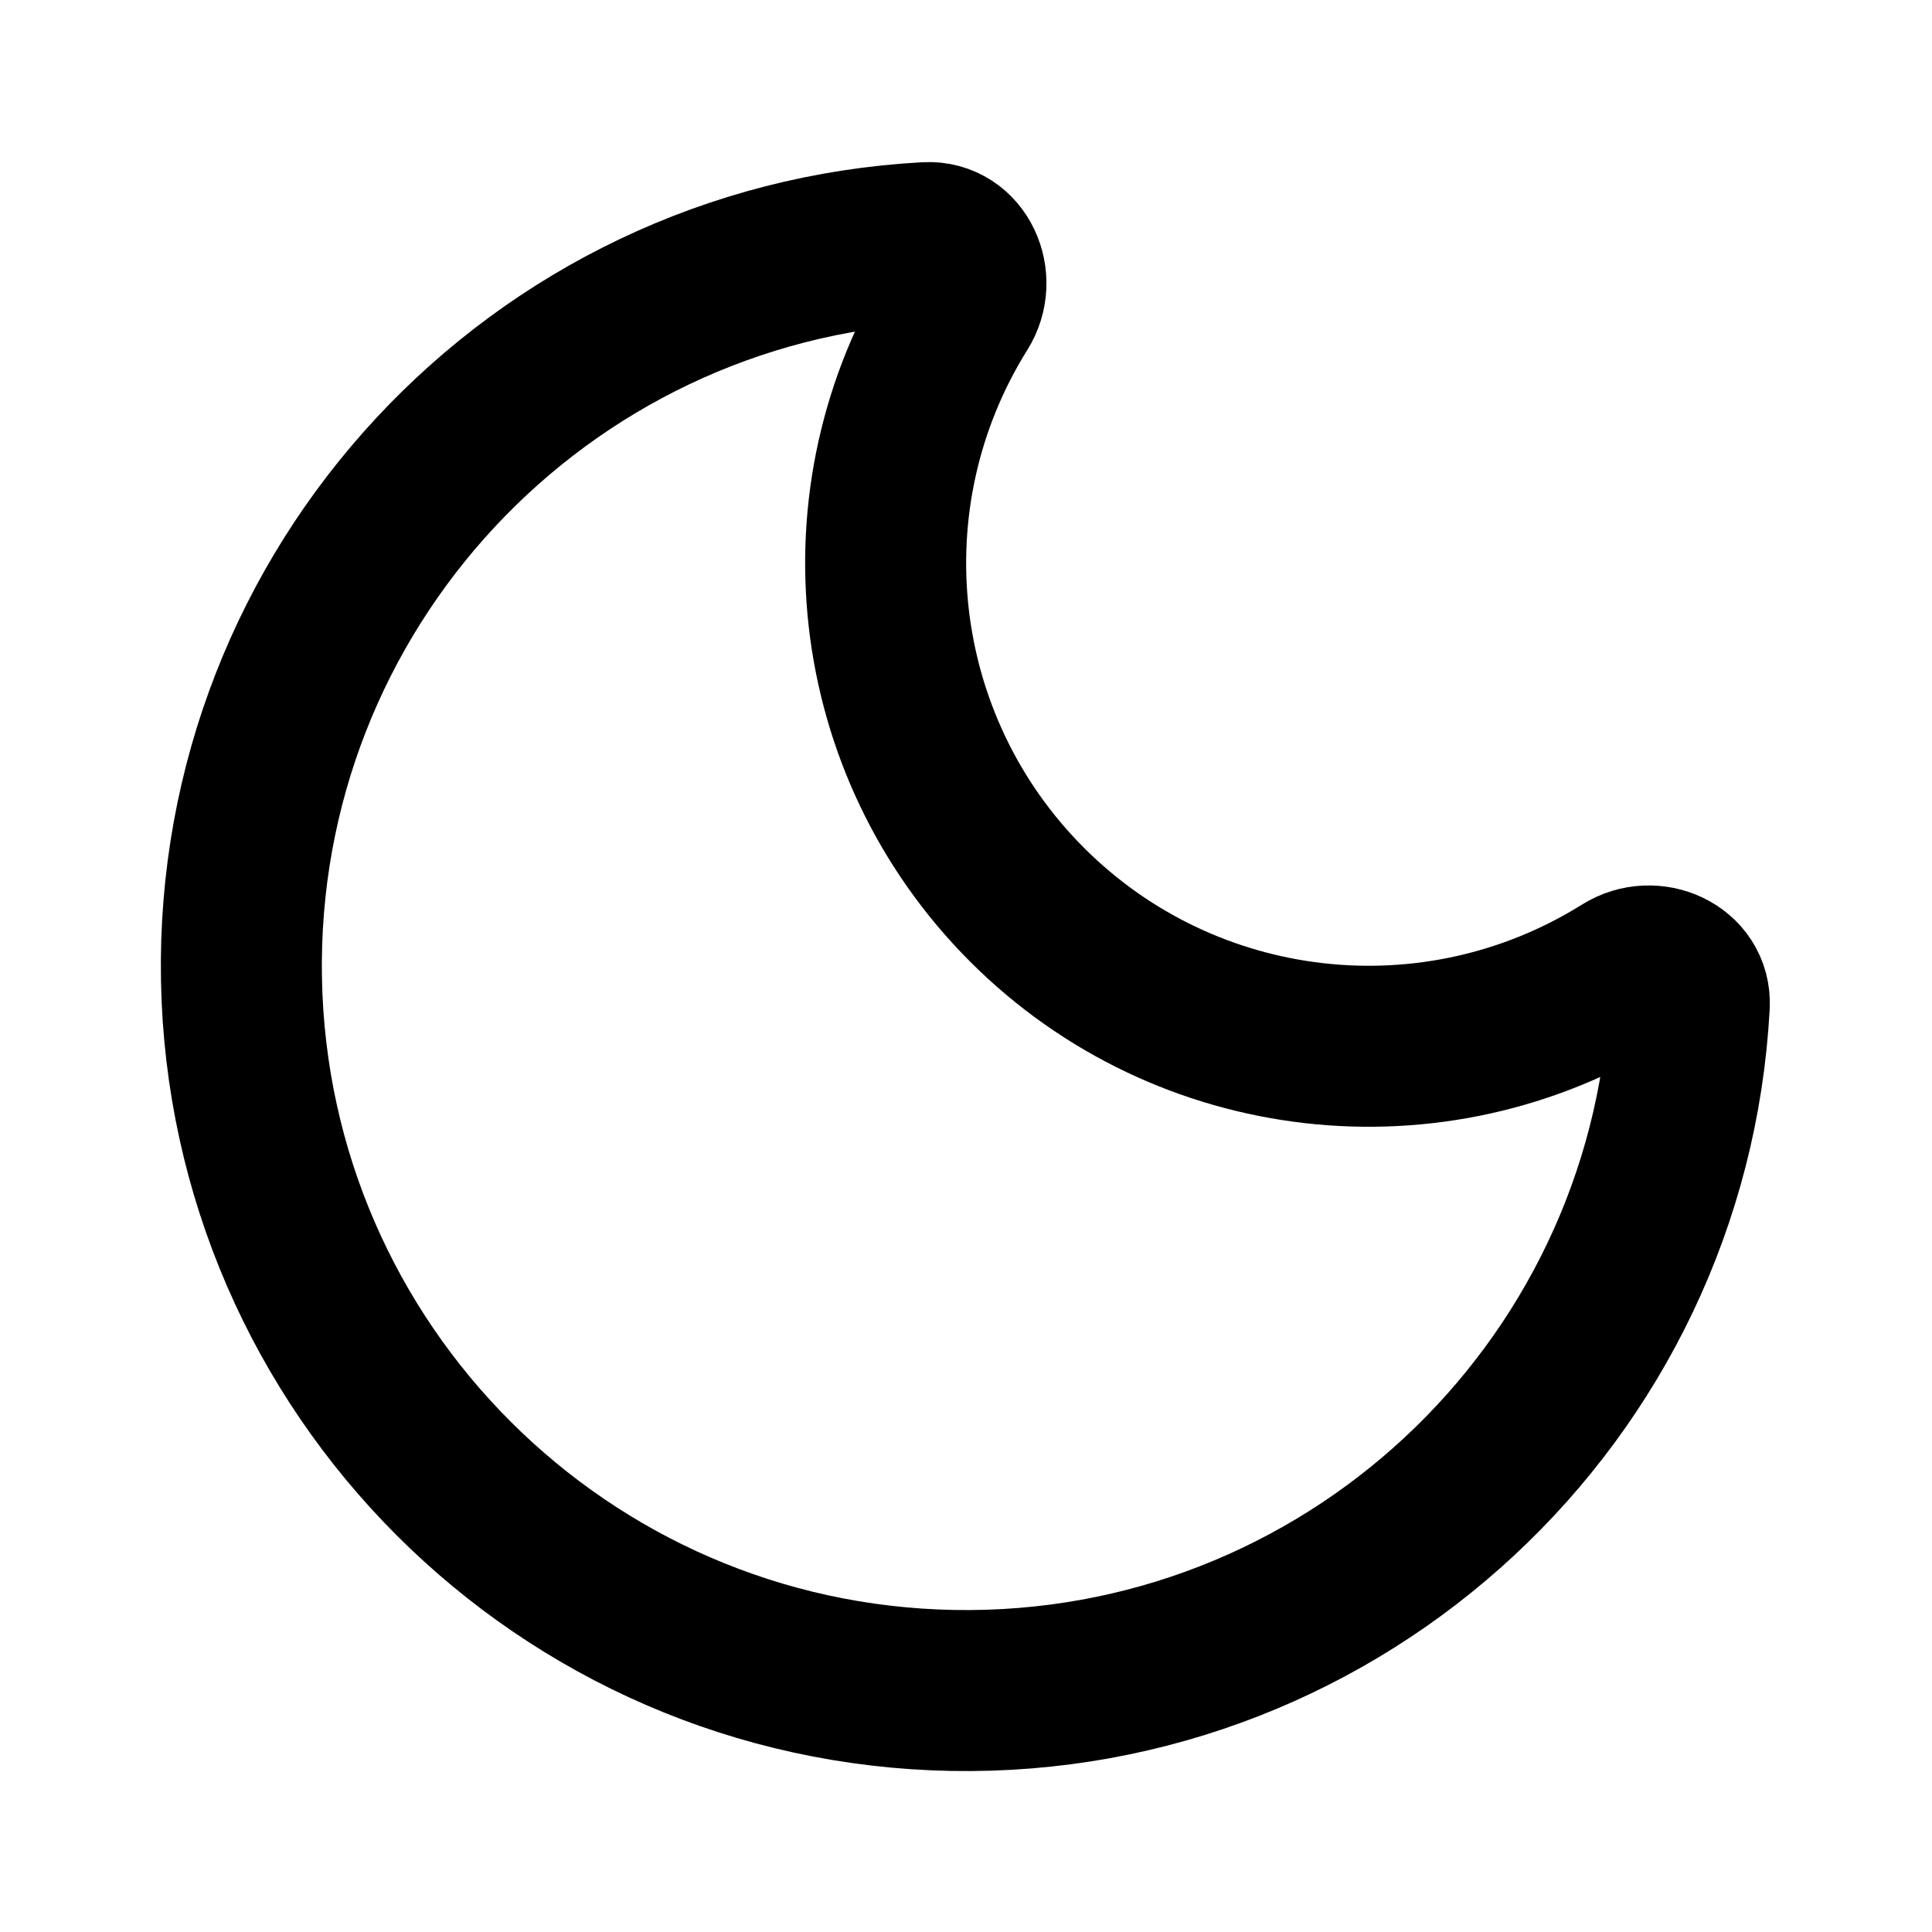
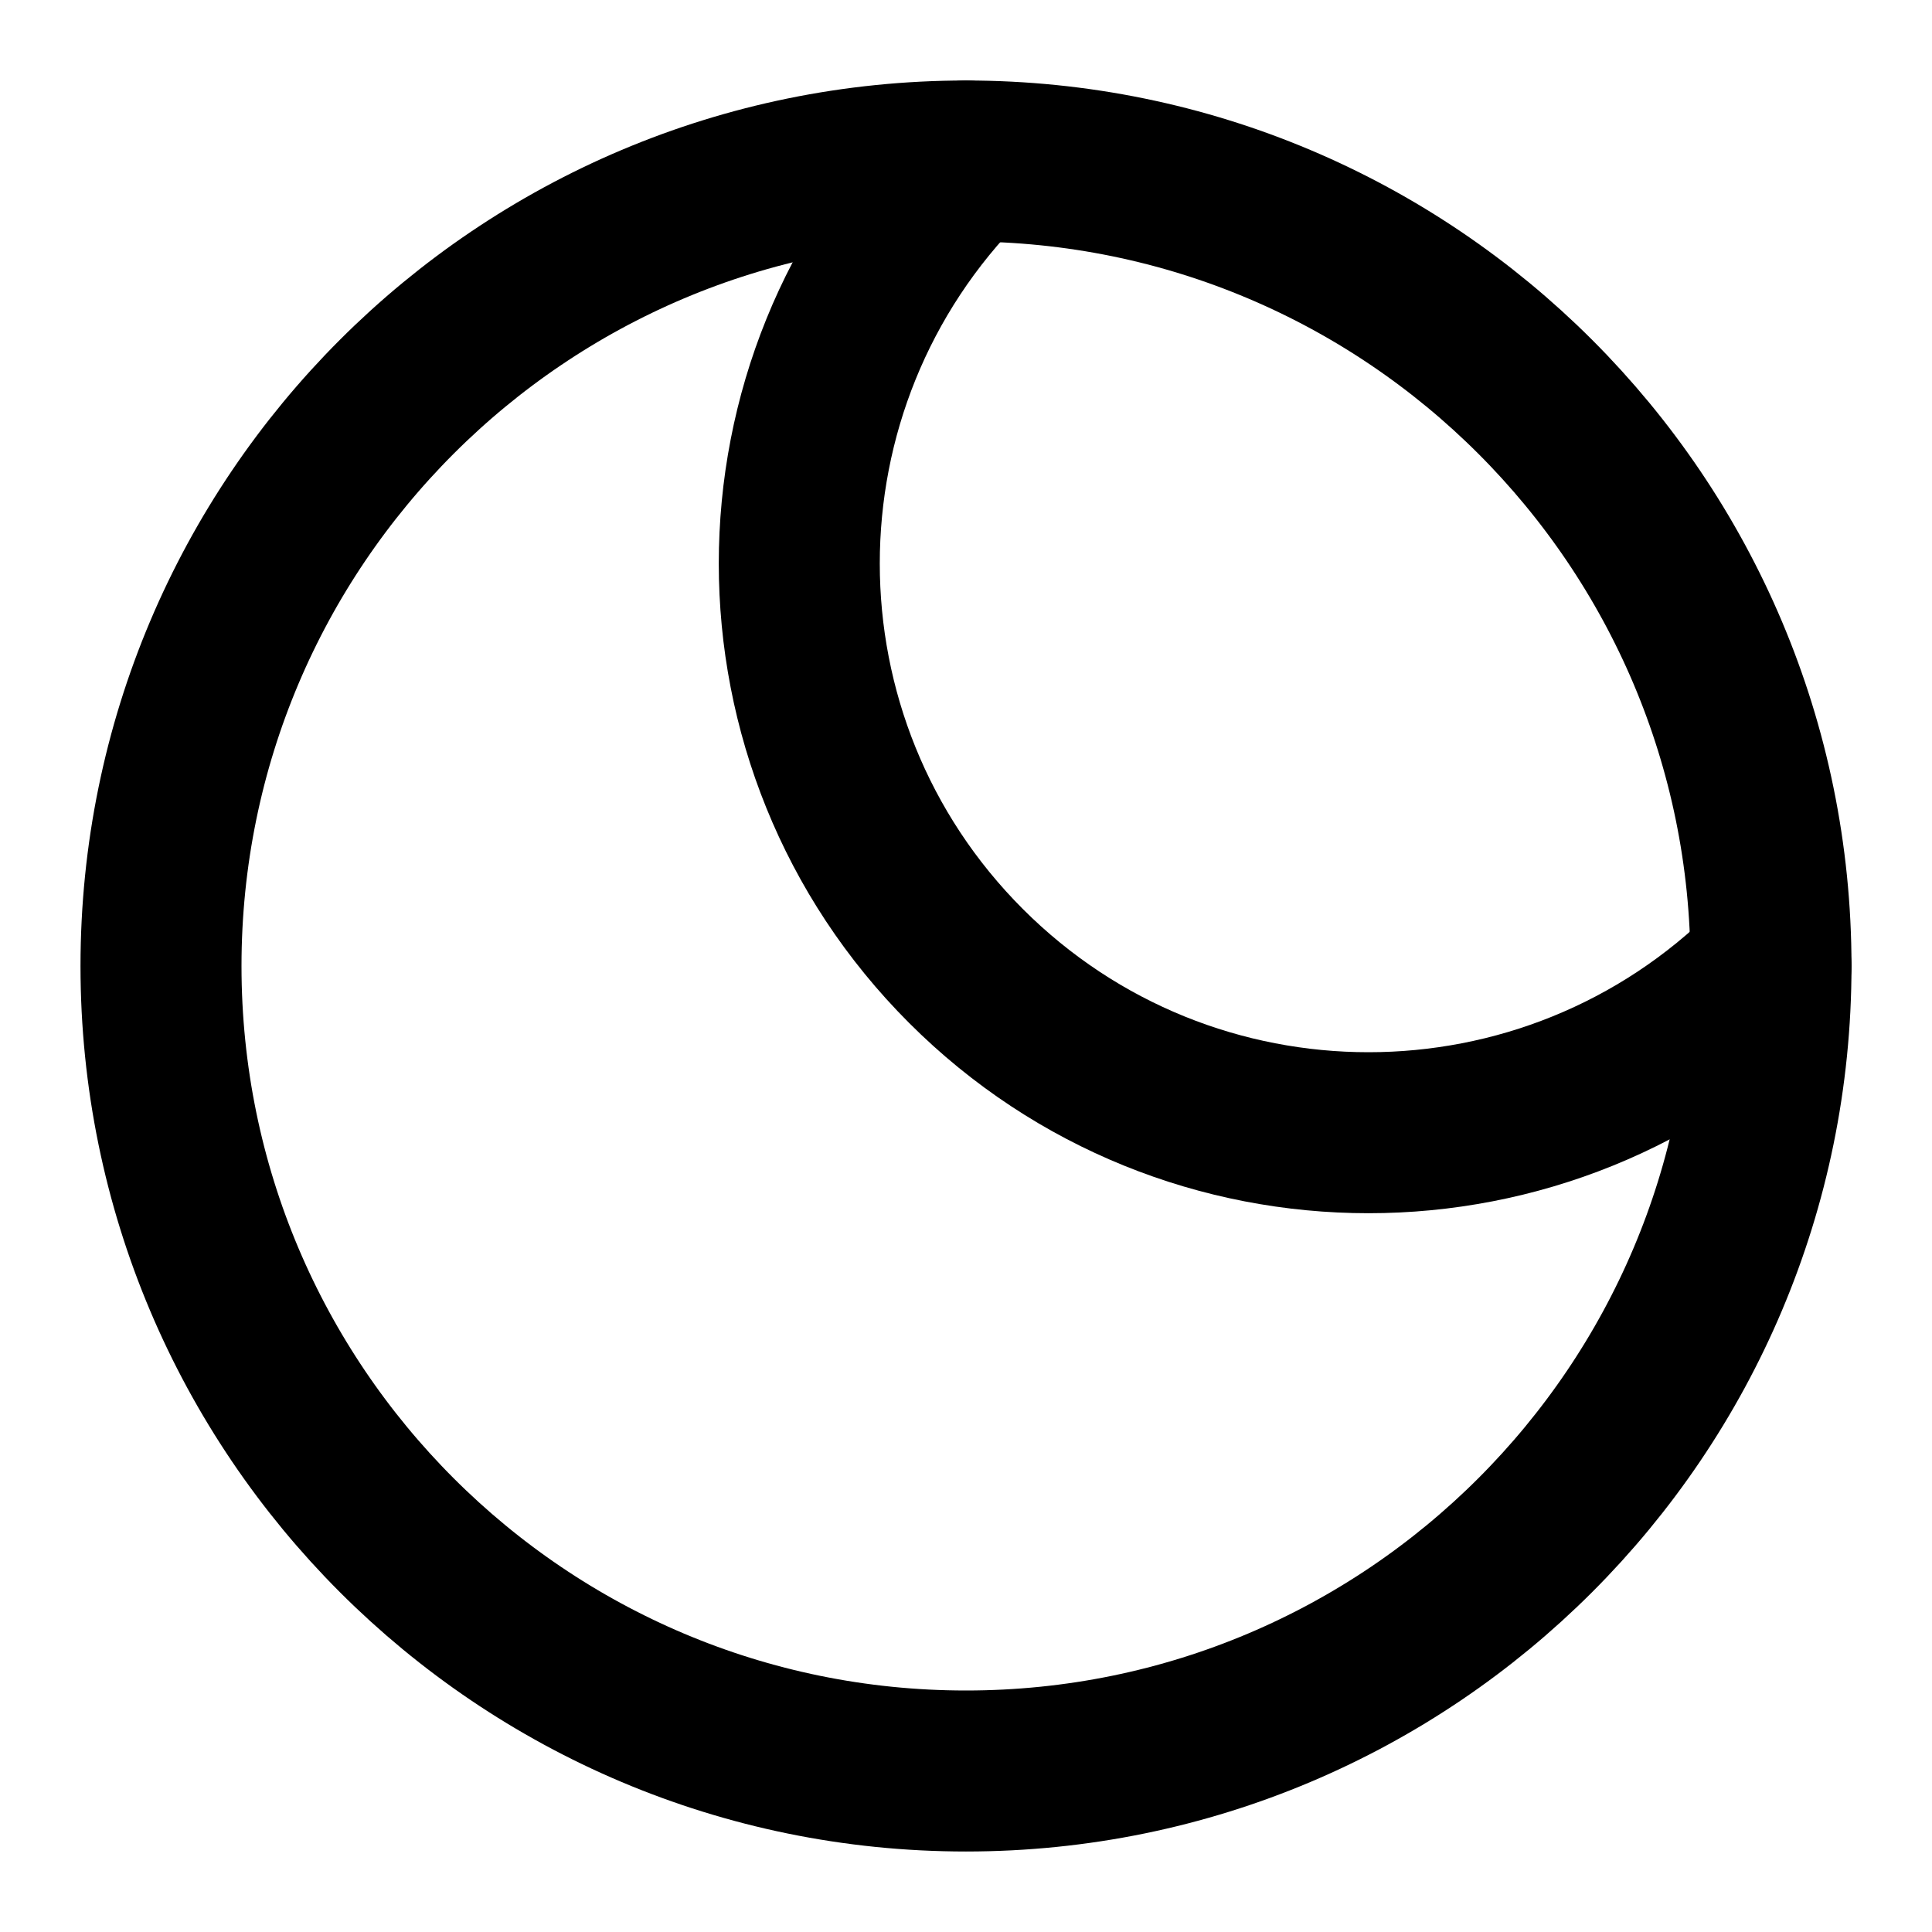
- <svg xmlns="http://www.w3.org/2000/svg" width="24" height="24" viewBox="0 0 24 24" fill="none" stroke="currentColor" stroke-width="2" stroke-linecap="round" stroke-linejoin="round" class="lucide lucide-moon-icon lucide-moon">
-   <path d="M20.985 12.486a9 9 0 1 1-9.473-9.472c.405-.022.617.46.402.803a6 6 0 0 0 8.268 8.268c.344-.215.825-.004.803.401" />
+ <svg xmlns="http://www.w3.org/2000/svg" width="24" height="24" viewBox="0 0 24 24" fill="none" stroke="currentColor" stroke-width="2" stroke-linecap="round" stroke-linejoin="round" class="lucide lucide-eclipse-icon lucide-eclipse">
+   <circle cx="12" cy="12" r="10" />
+   <path d="M12 2a7 7 0 1 0 10 10" />
</svg>
